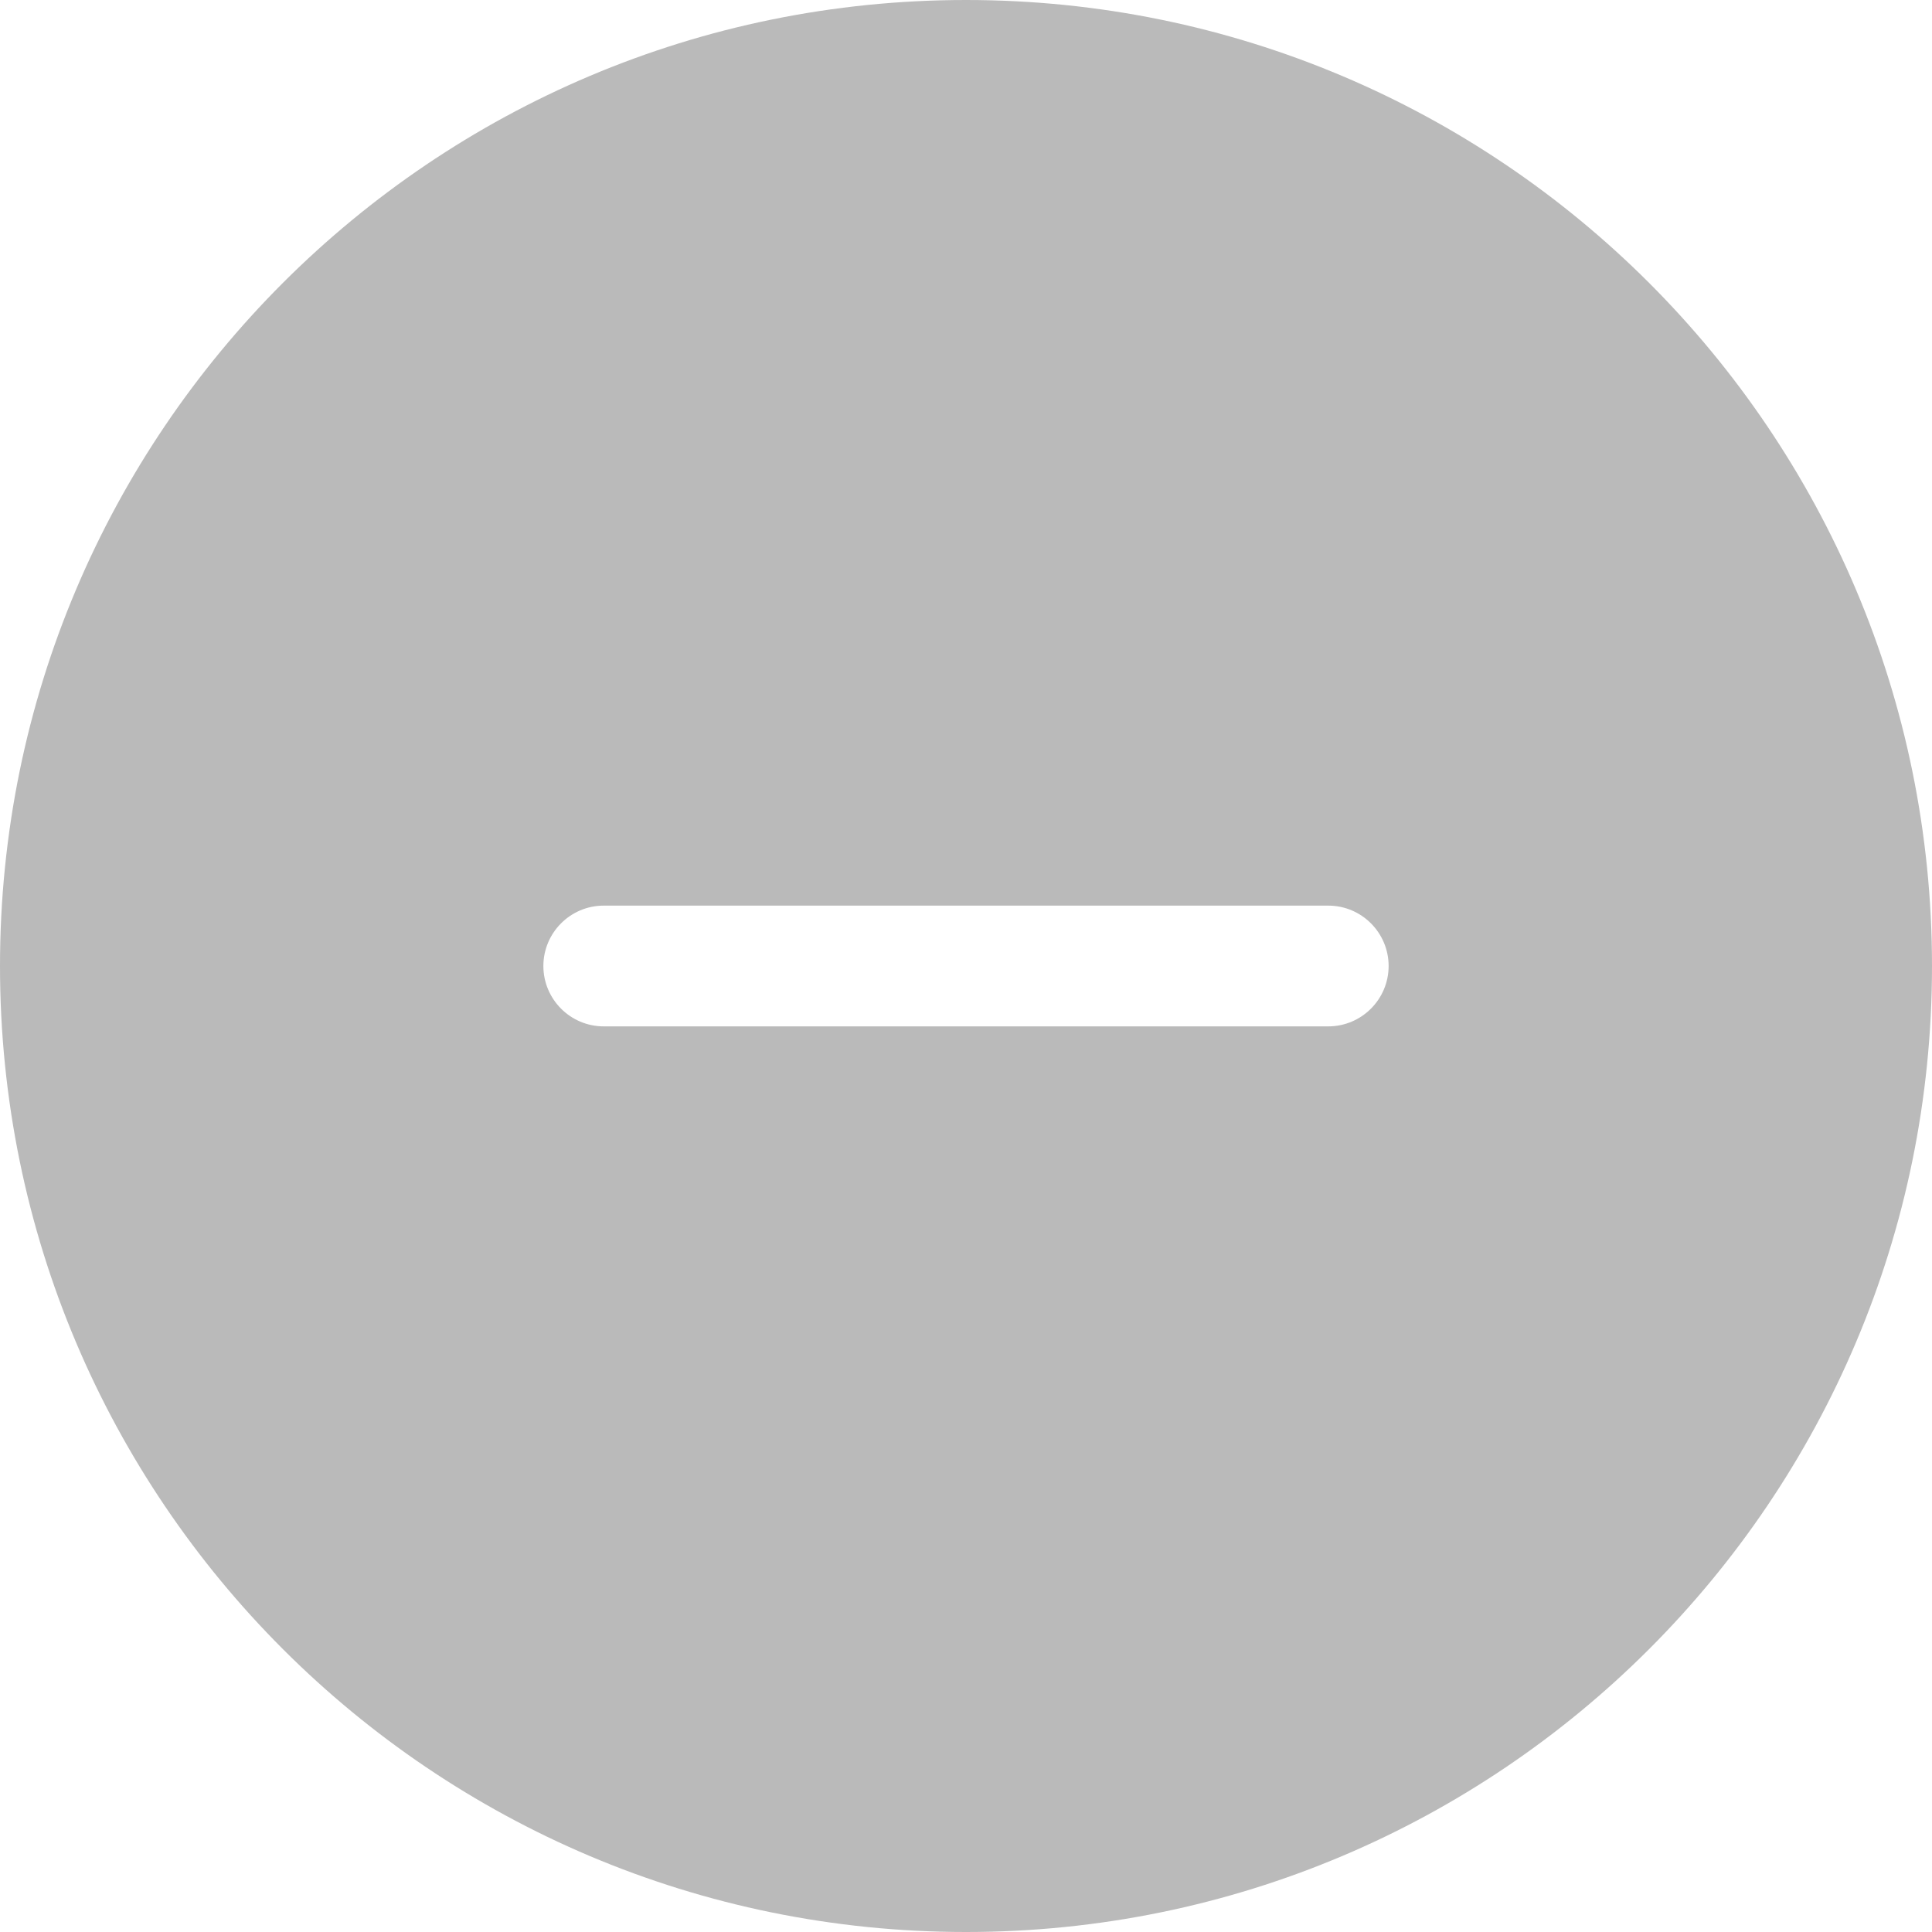
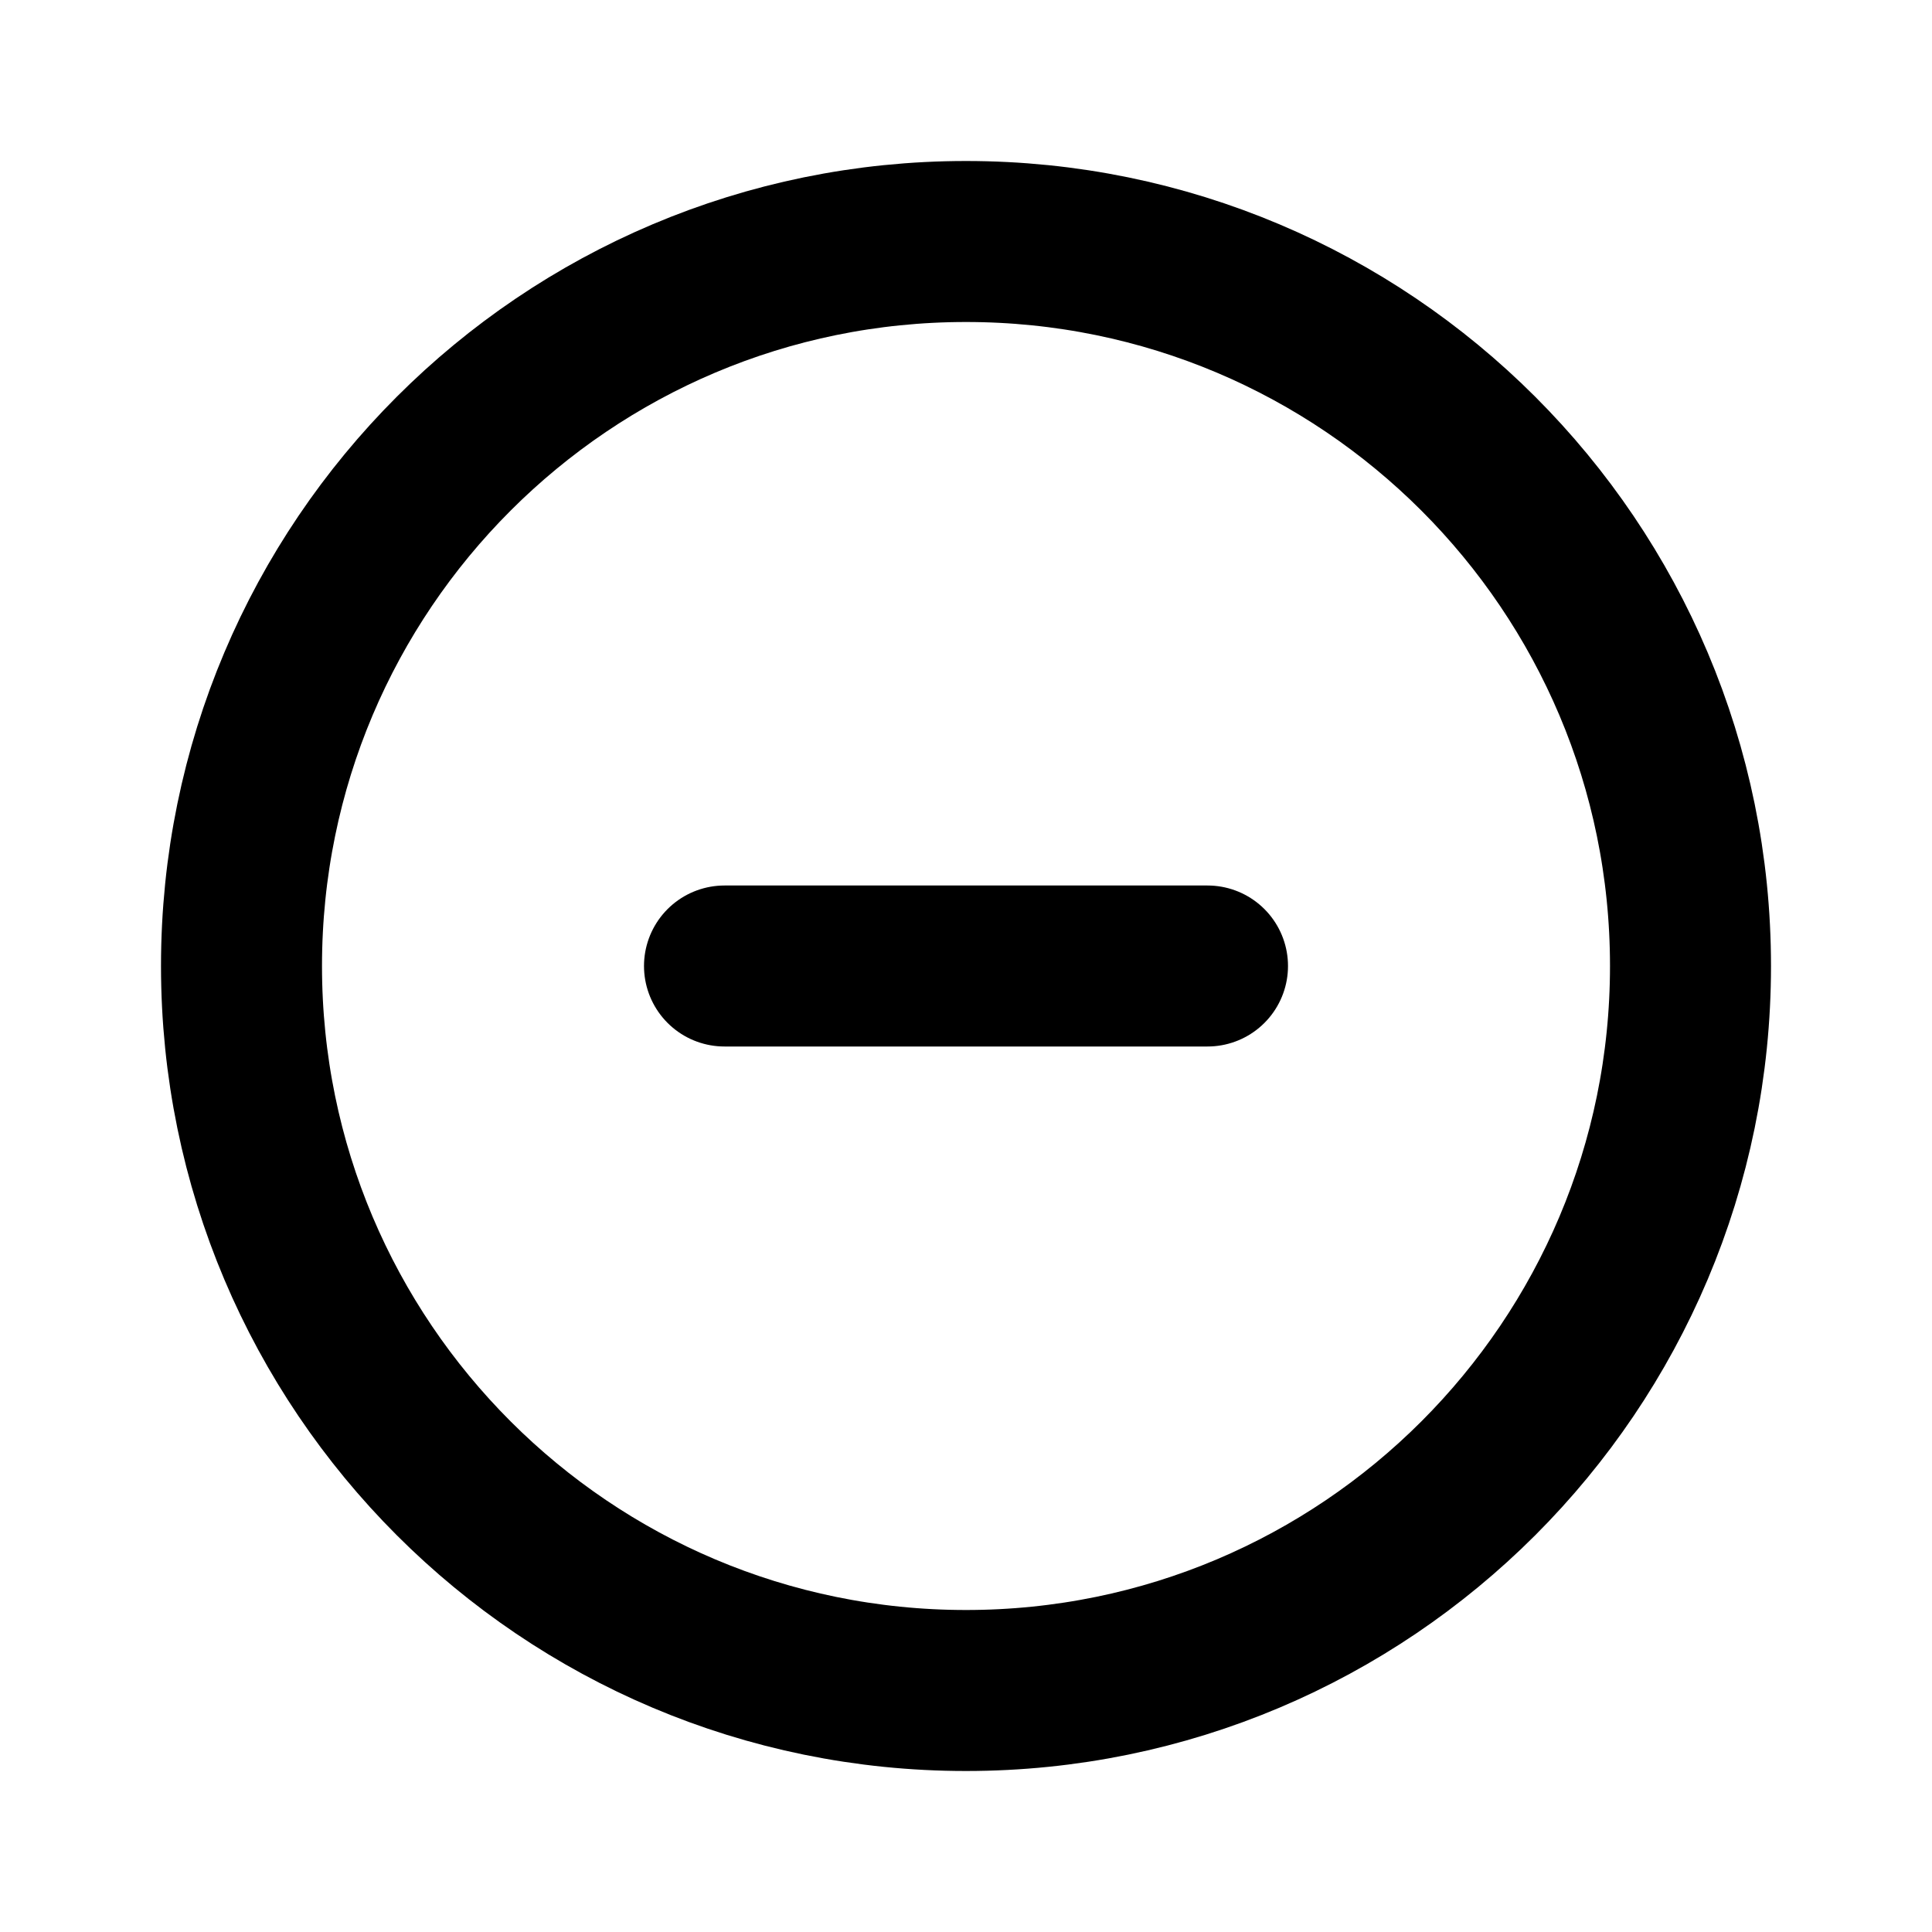
- <svg xmlns="http://www.w3.org/2000/svg" viewBox="0 0 32 32" version="1.1" fill="#000000">
+ <svg xmlns="http://www.w3.org/2000/svg" viewBox="0 0 24 24" fill="none">
  <g id="SVGRepo_bgCarrier" stroke-width="0" />
  <g id="SVGRepo_tracerCarrier" stroke-linecap="round" stroke-linejoin="round" />
  <g id="SVGRepo_iconCarrier">
-     <defs> </defs>
-     <g id="Page-1" stroke="none" stroke-width="1" fill="none" fill-rule="evenodd">
-       <g id="Icon-Set-Filled" transform="translate(-518, -1089)" fill="#bababa">
-         <path d="M540,1106 L528,1106 C527.447,1106 527,1105.55 527,1105 C527,1104.45 527.447,1104 528,1104 L540,1104 C540.553,1104 541,1104.45 541,1105 C541,1105.55 540.553,1106 540,1106 L540,1106 Z M534,1089 C525.163,1089 518,1096.16 518,1105 C518,1113.84 525.163,1121 534,1121 C542.837,1121 550,1113.84 550,1105 C550,1096.16 542.837,1089 534,1089 L534,1089 Z" id="minus-circle"> </path>
-       </g>
-     </g>
+     <path d="M21 12C21 16.971 16.971 21 12 21C7.029 21 3 16.971 3 12C3 7.029 7.029 3 12 3C16.971 3 21 7.029 21 12Z" stroke="#000000" stroke-width="2" />
+     <path d="M9 12H15" stroke="#000000" stroke-width="2" stroke-linecap="round" stroke-linejoin="round" />
  </g>
</svg>
